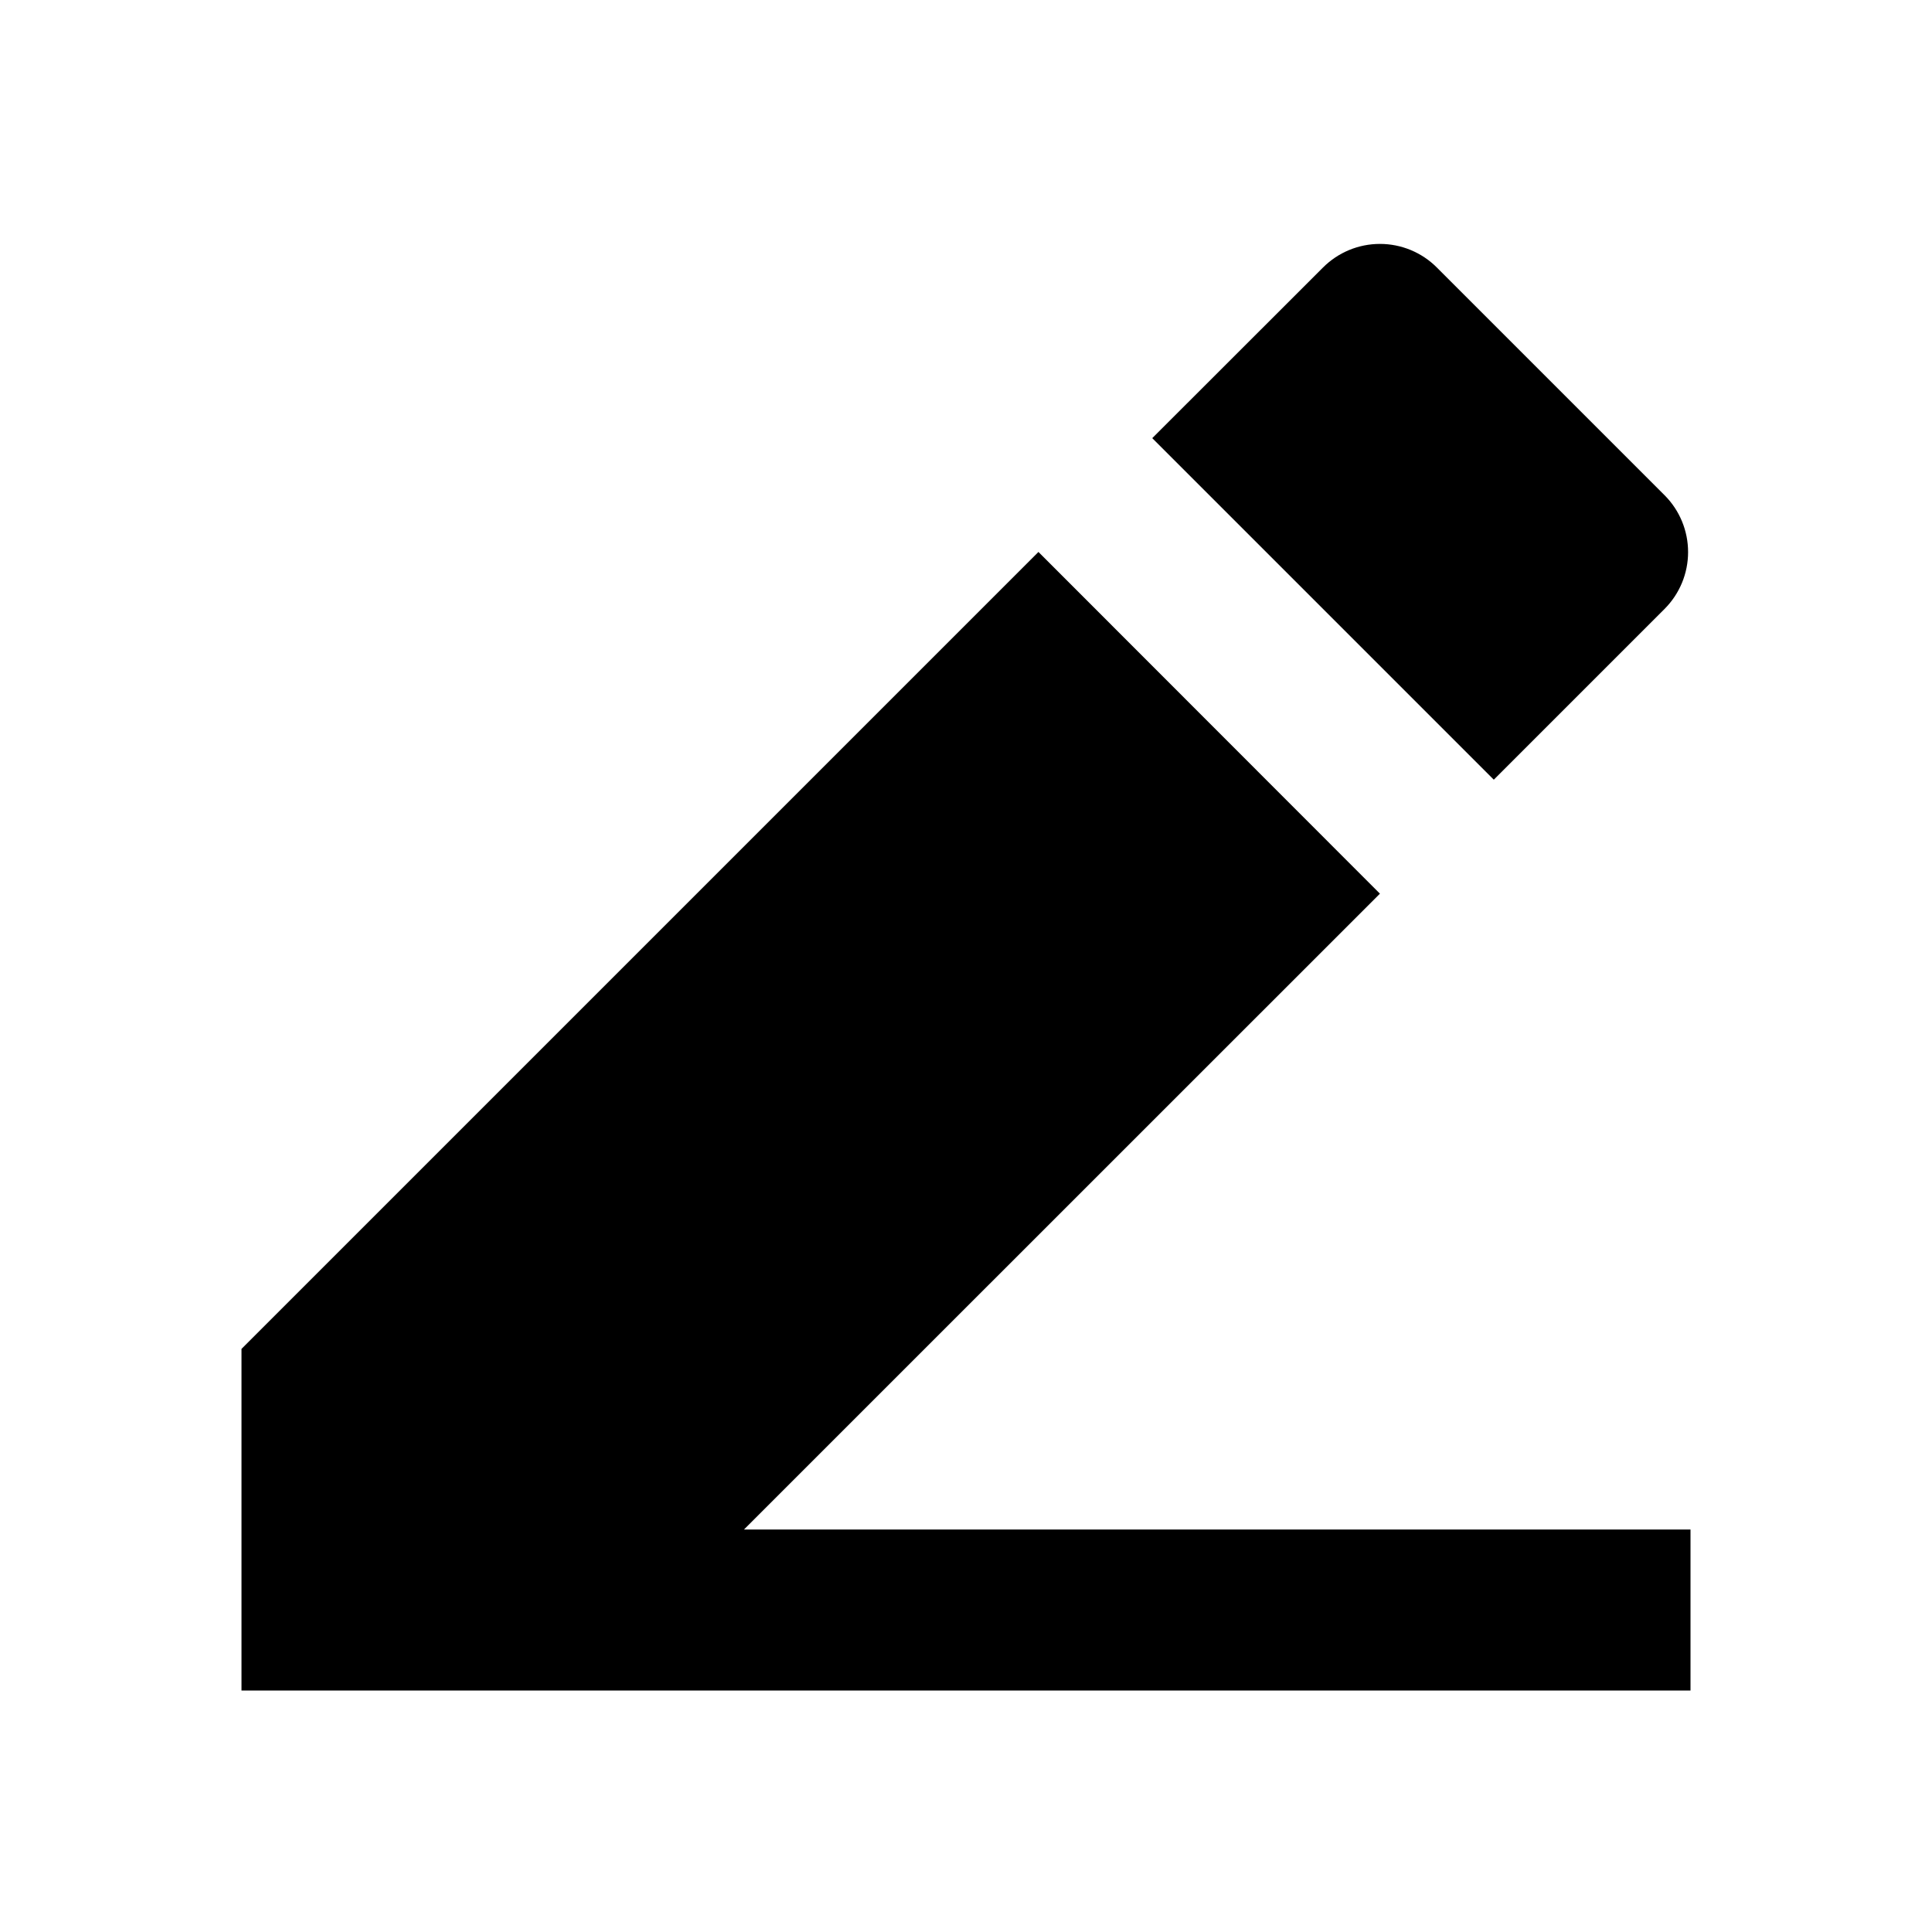
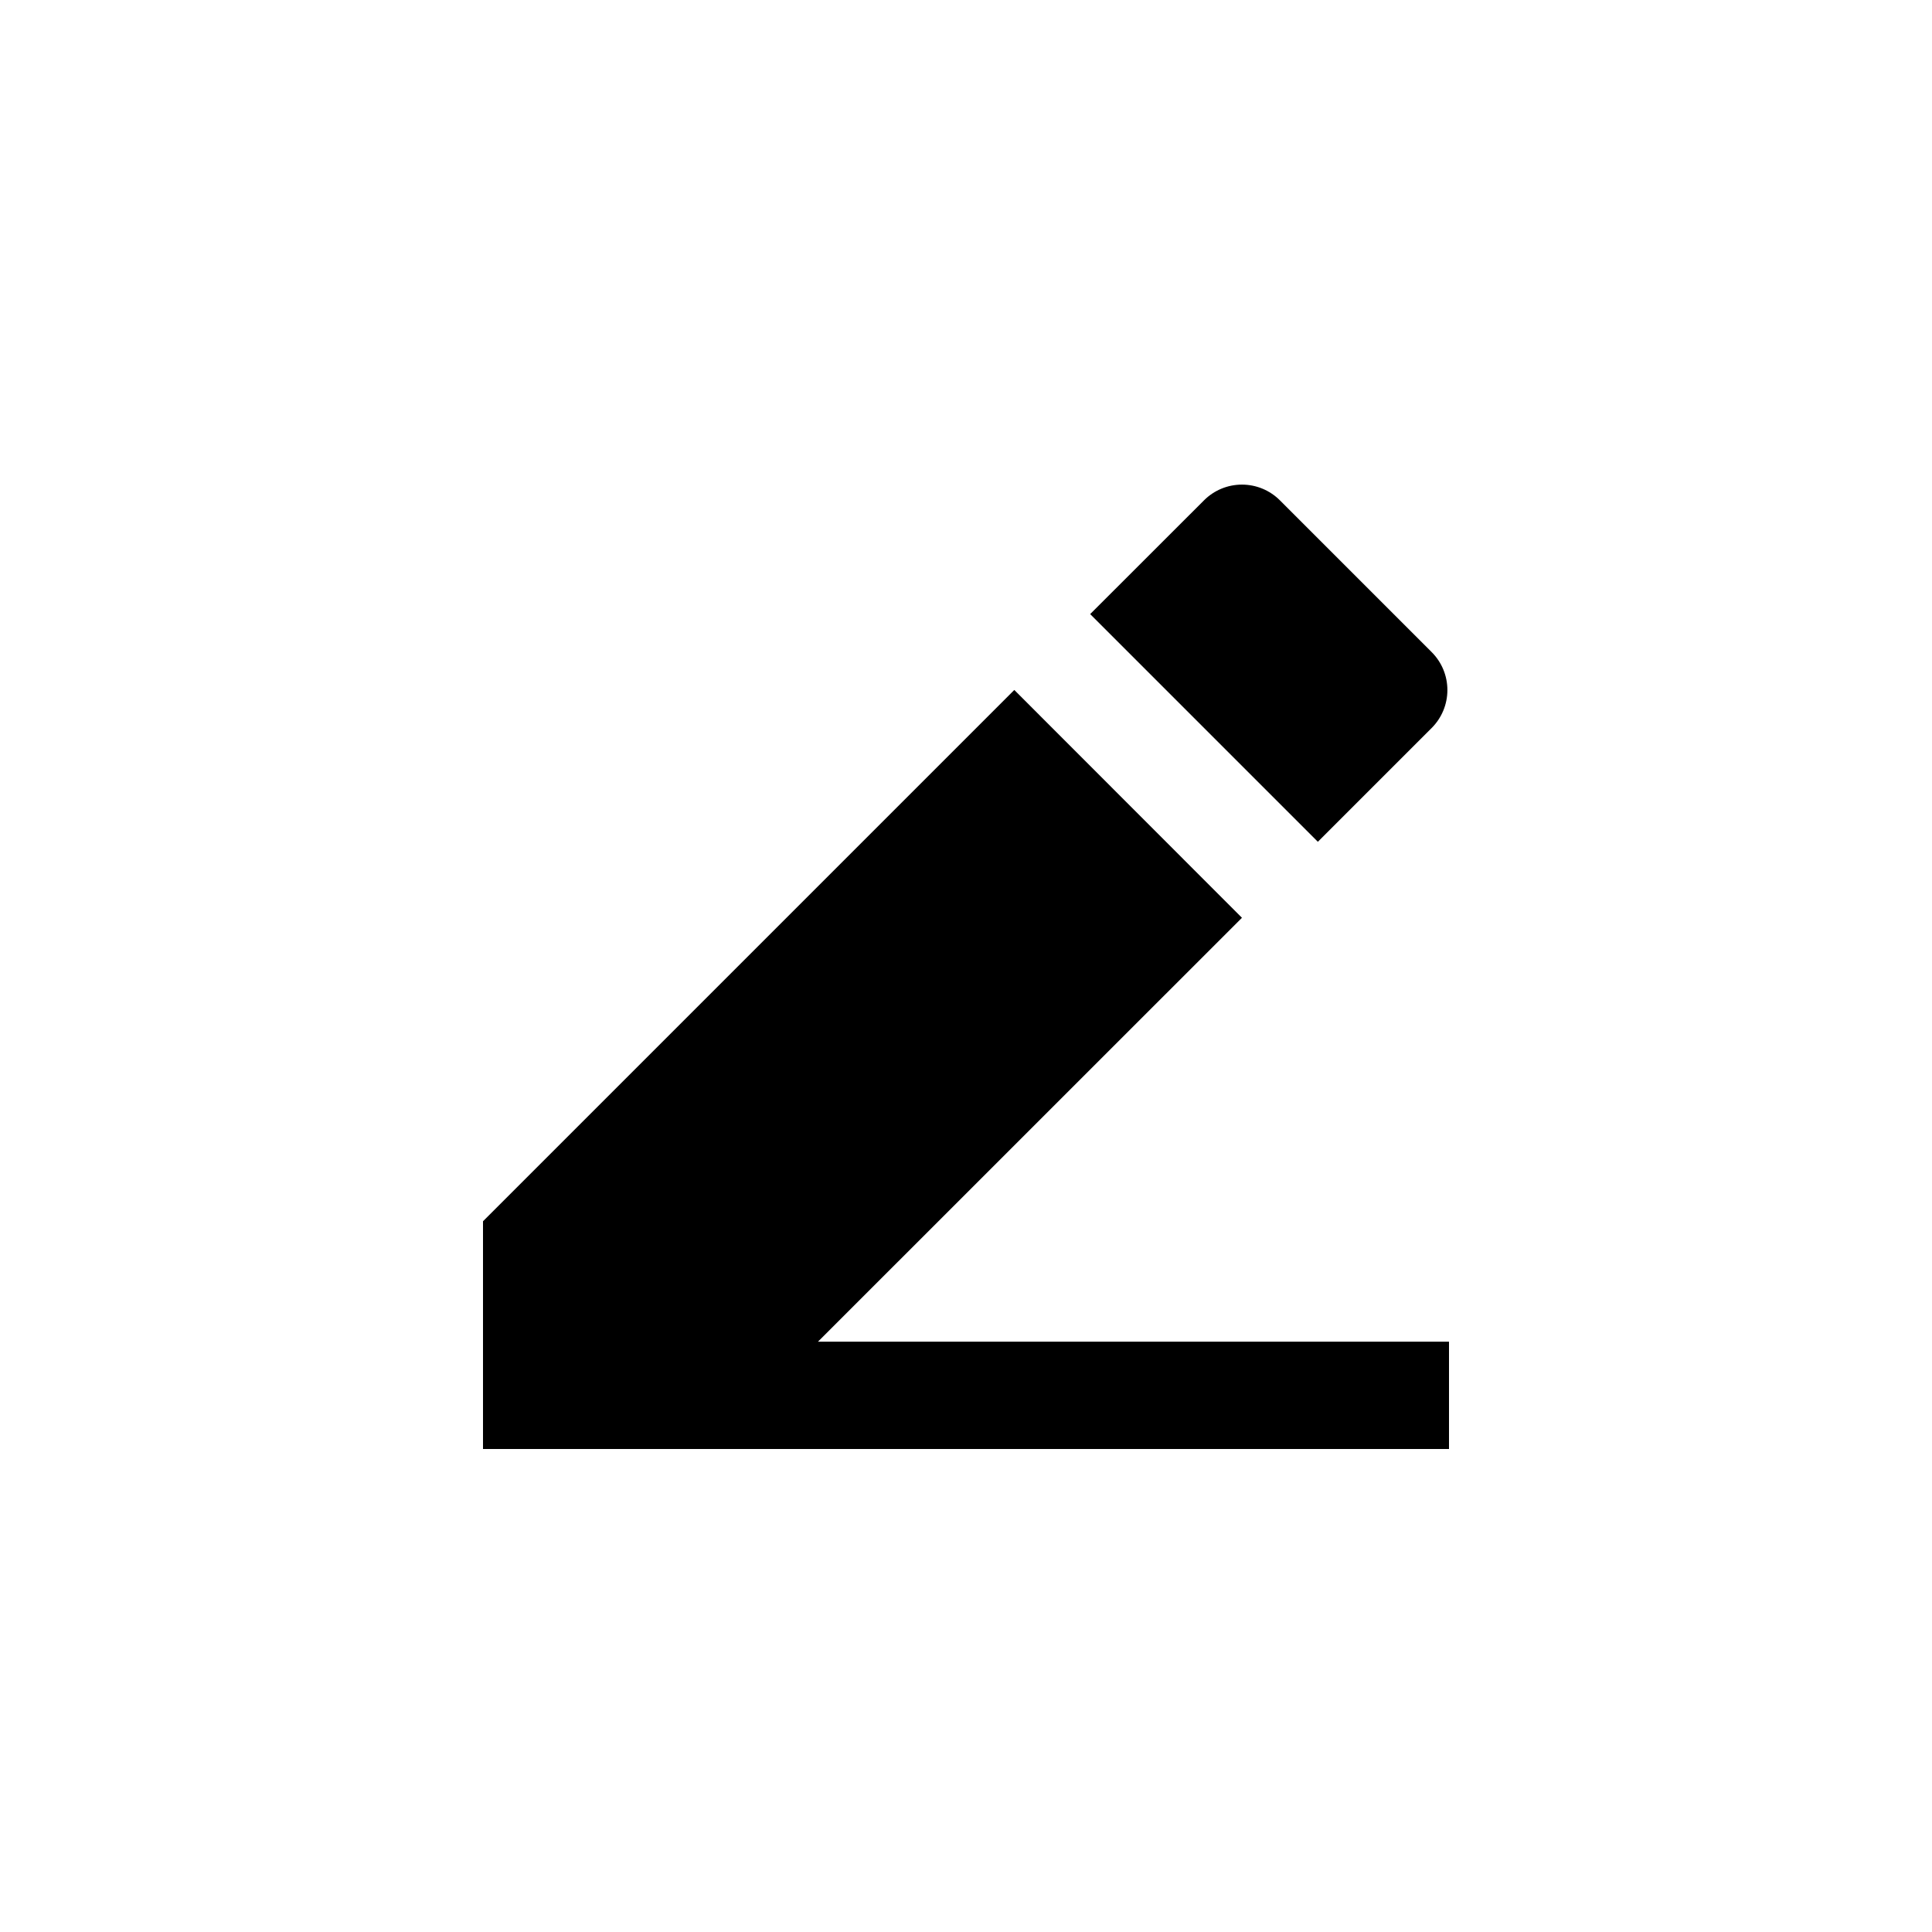
- <svg xmlns="http://www.w3.org/2000/svg" width="16" height="16" viewBox="0 0 16 16" fill="none">
+ <svg xmlns="http://www.w3.org/2000/svg" width="16" height="16" viewBox="-4 -4 24 24" fill="none">
  <path d="M6.162 12.667H14V14H2V11.171L8.6 4.571L11.428 7.401L6.161 12.667H6.162ZM9.542 3.629L10.957 2.215C11.082 2.09 11.251 2.02 11.428 2.02C11.605 2.02 11.774 2.09 11.899 2.215L13.785 4.101C13.91 4.226 13.98 4.395 13.98 4.572C13.98 4.749 13.91 4.918 13.785 5.043L12.371 6.457L9.543 3.629H9.542Z" fill="currentColor" />
</svg>
